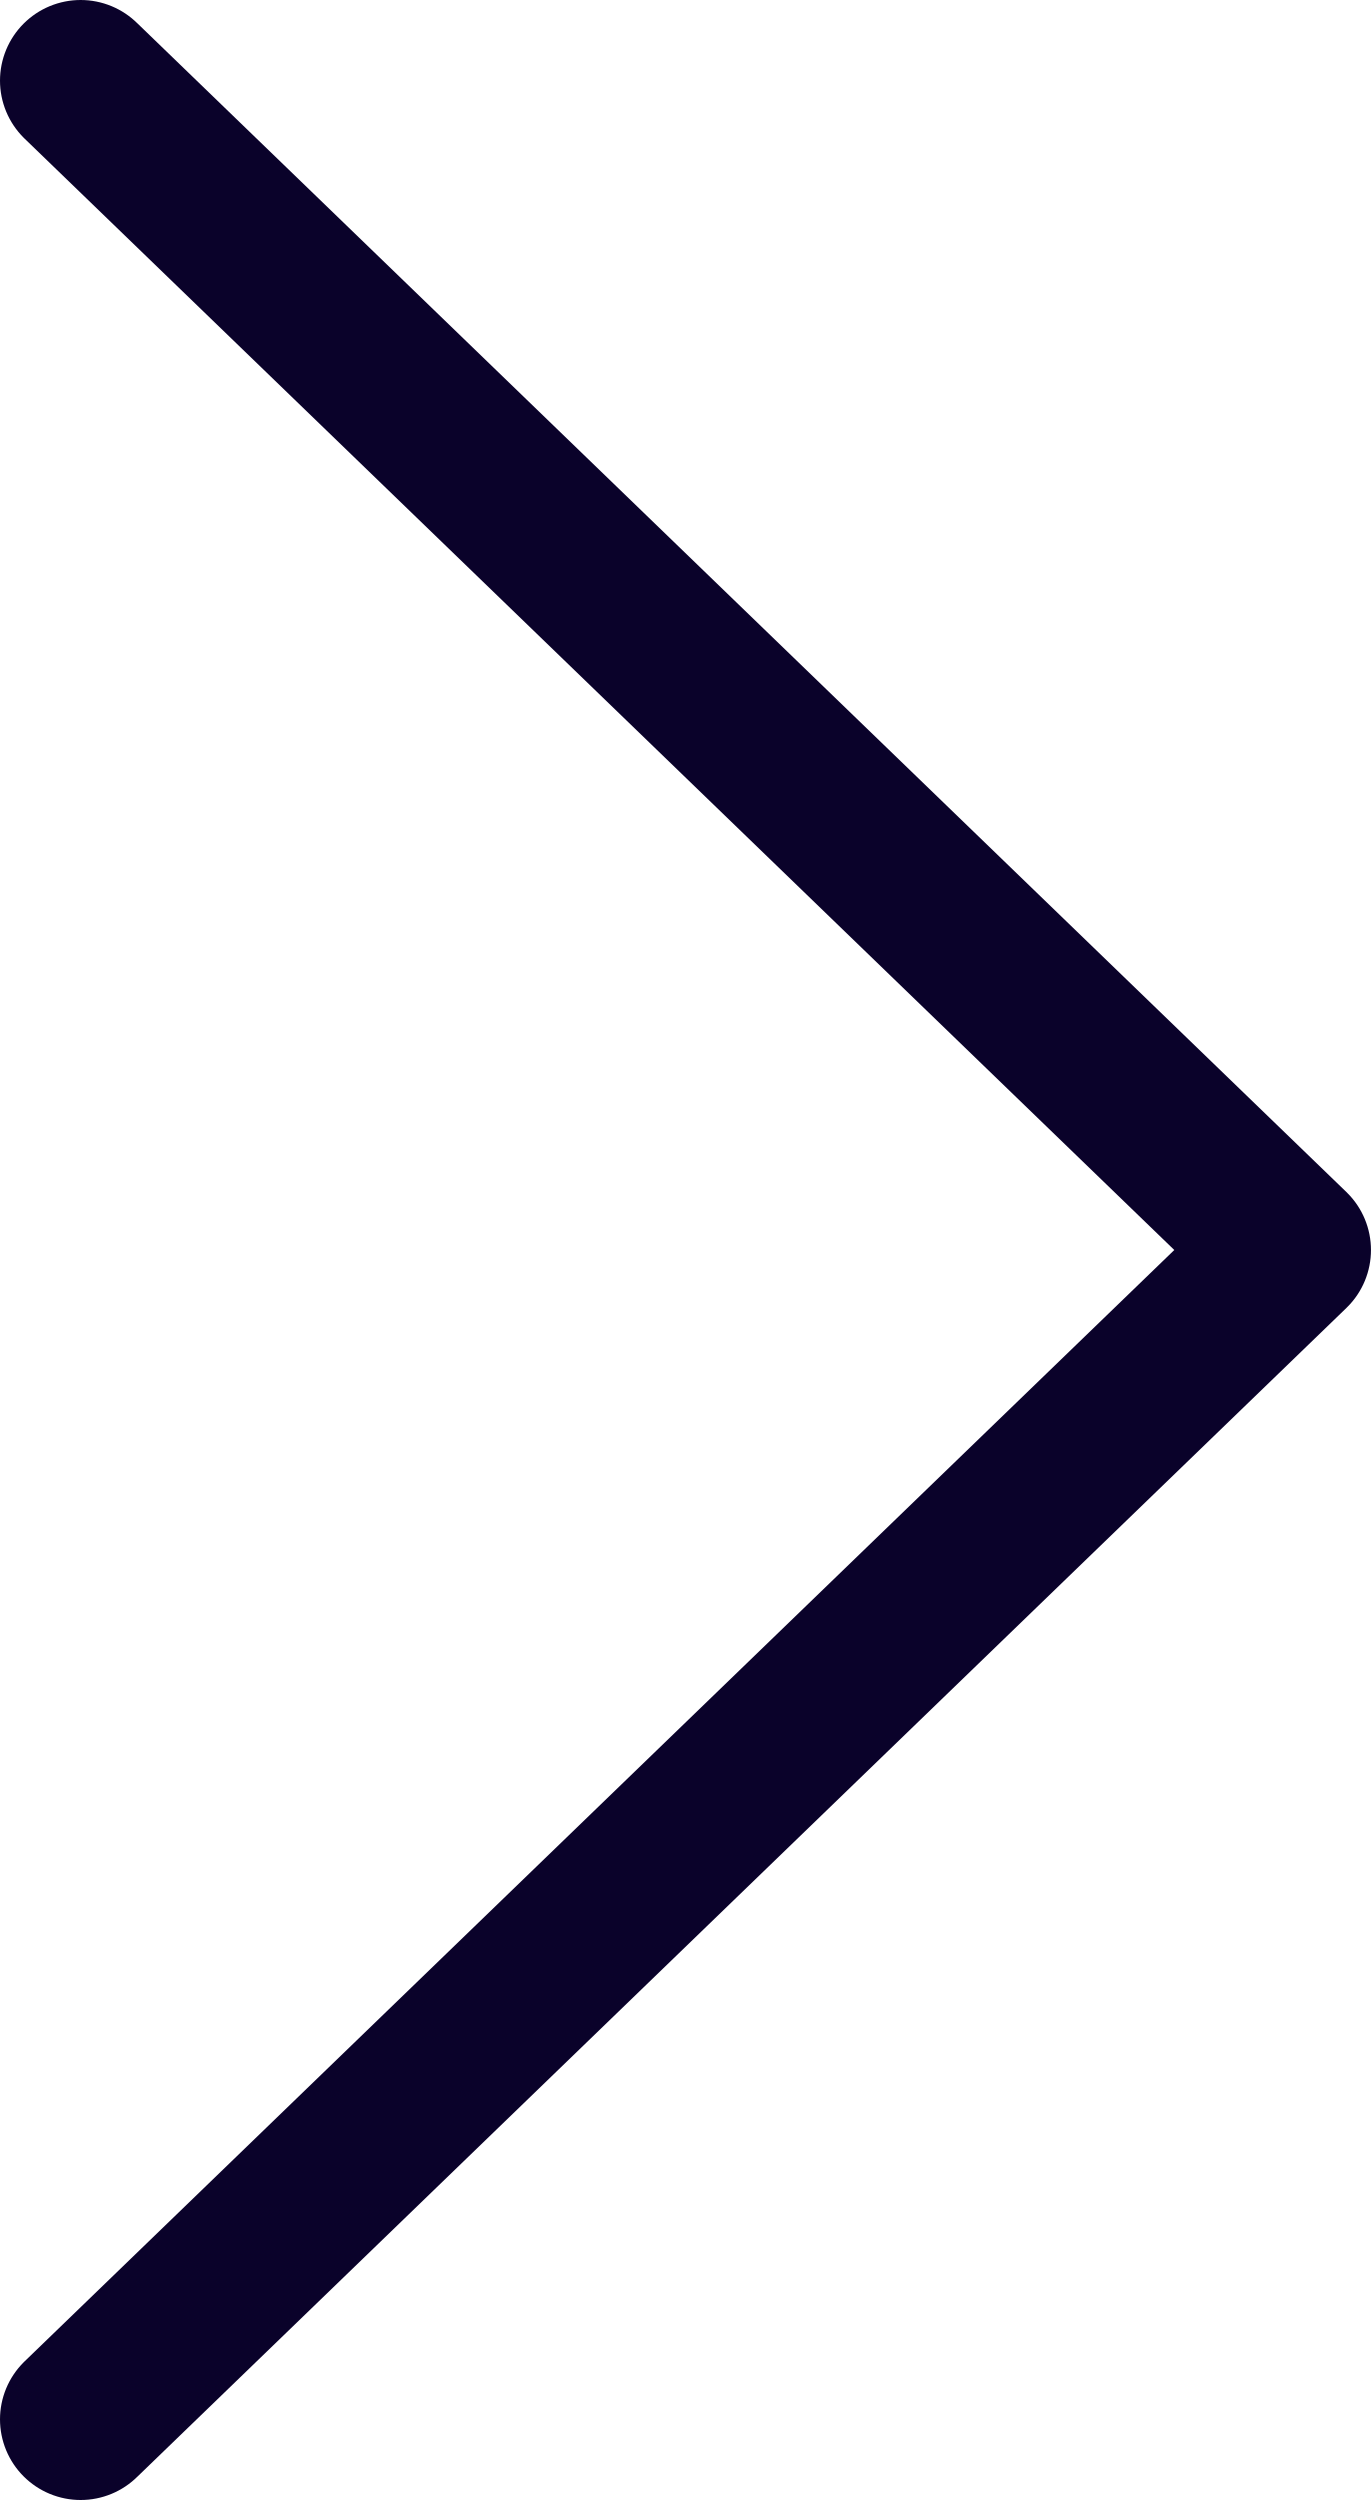
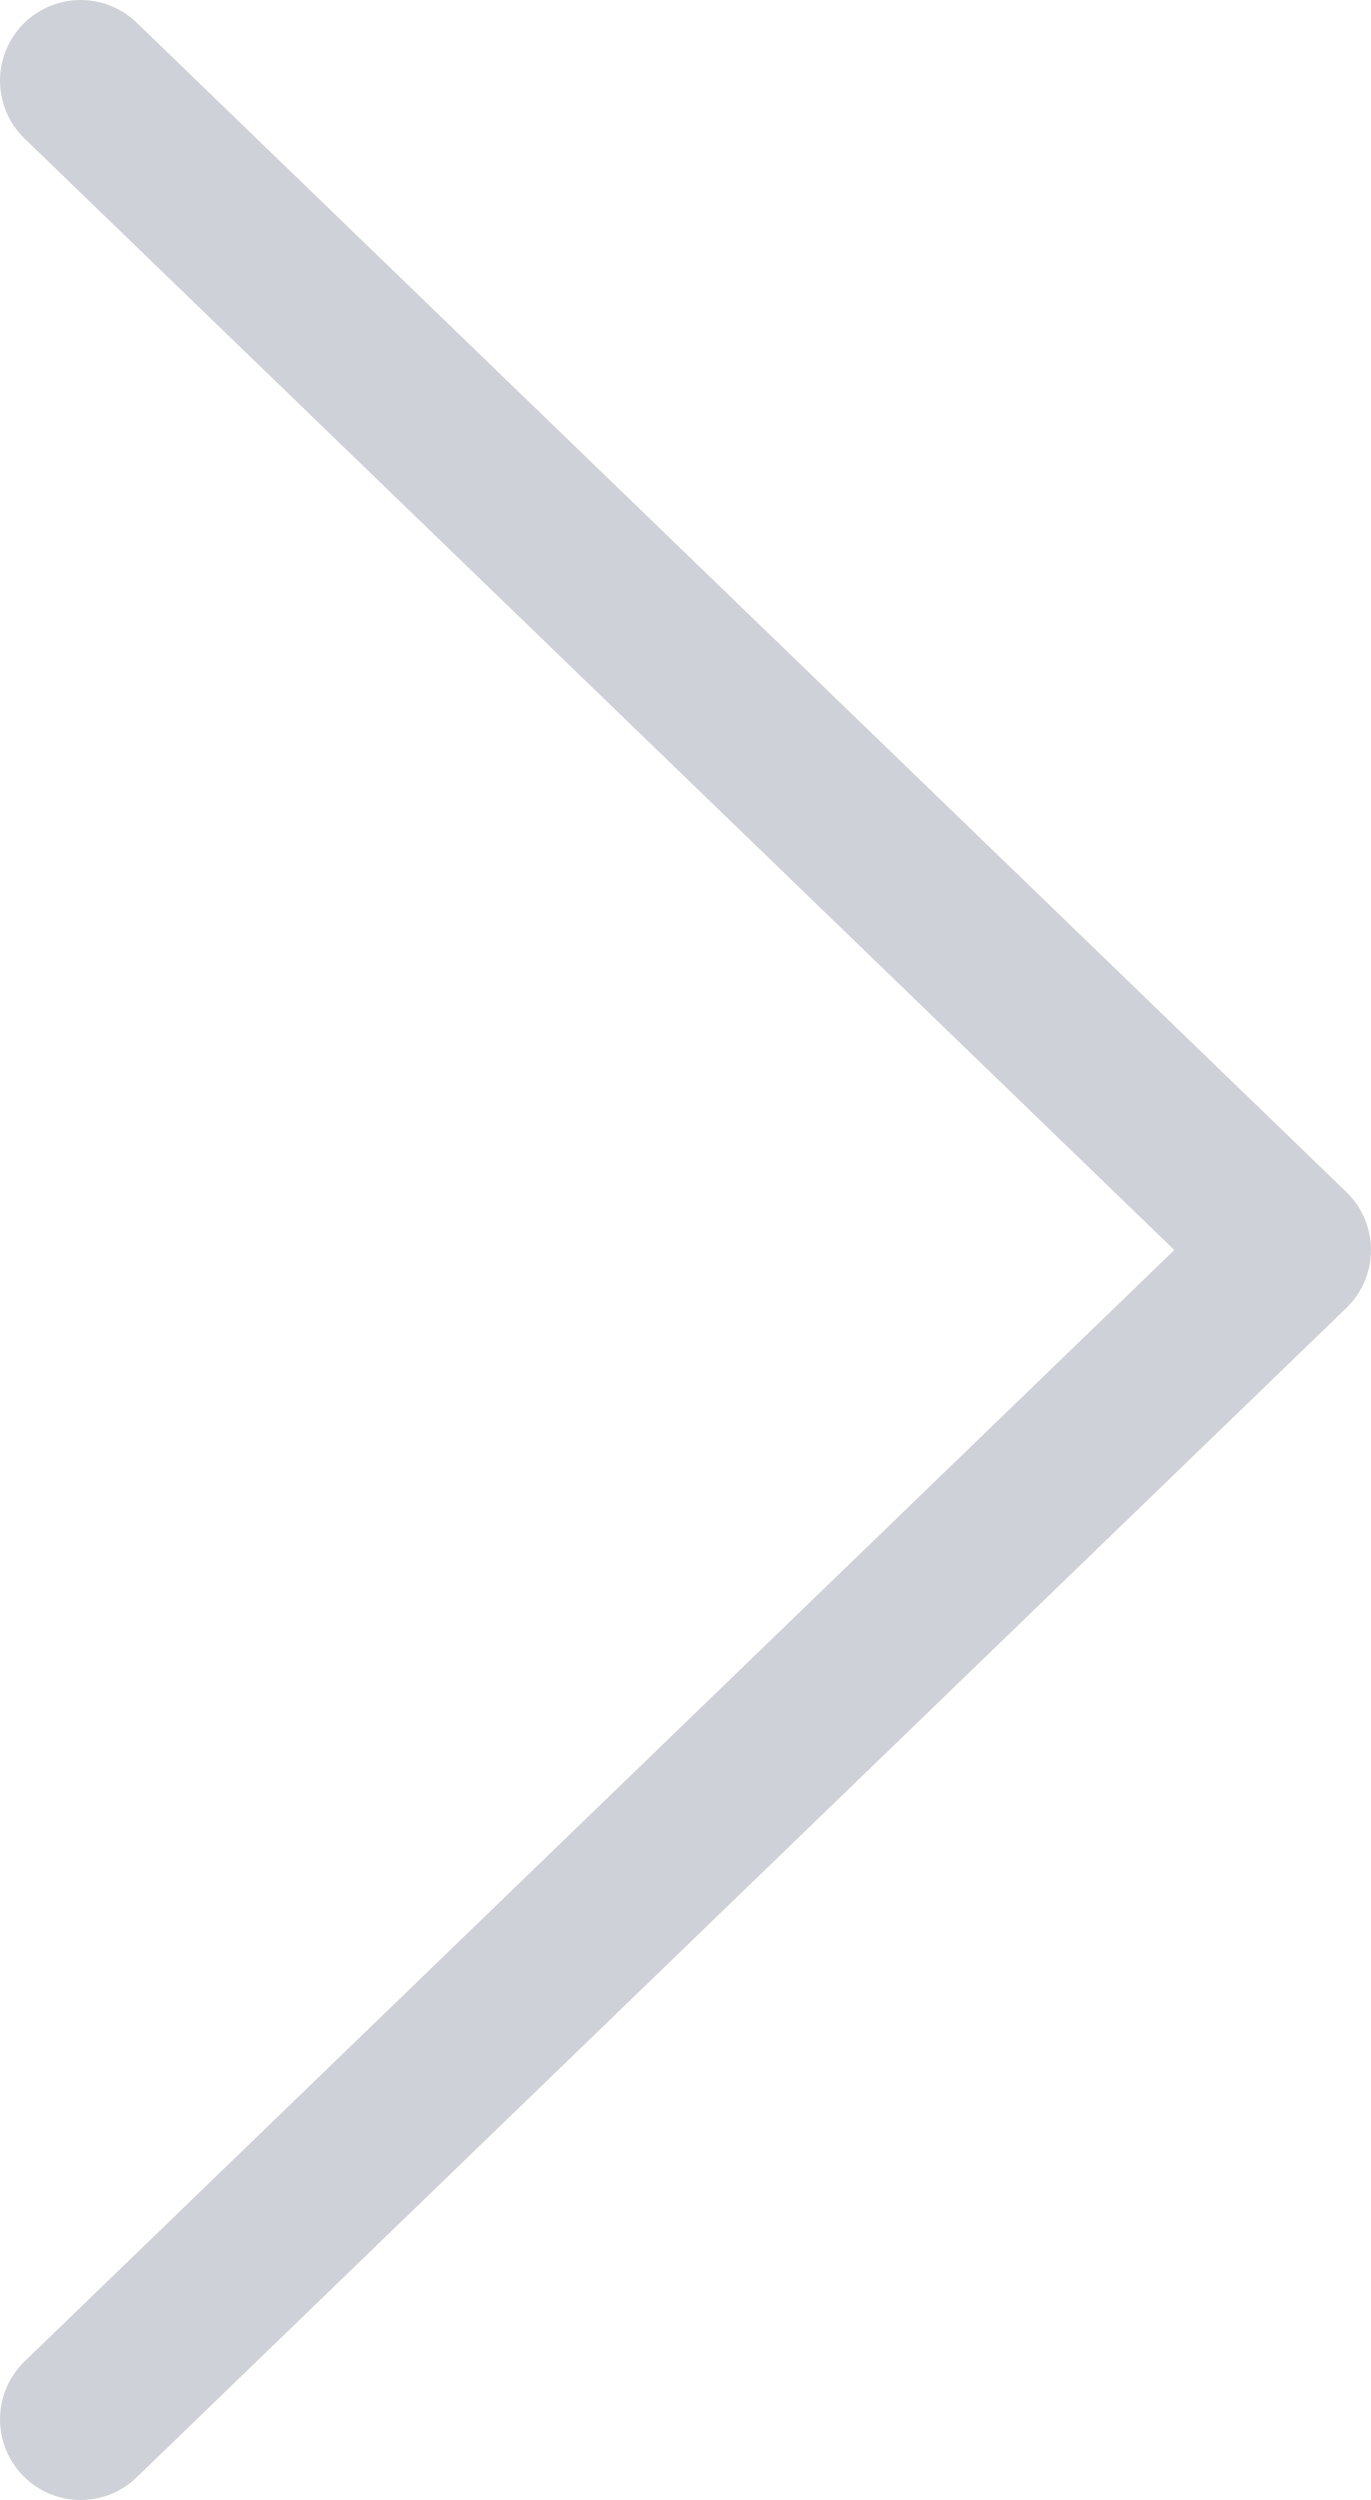
<svg xmlns="http://www.w3.org/2000/svg" width="17" height="31" viewBox="0 0 17 31" fill="none">
-   <path d="M1 1L16 15.5L1 30" stroke="#0A022A" stroke-width="2" stroke-linecap="round" stroke-linejoin="round" />
+   <path d="M1 1L16 15.5L1 30" stroke="#ced1d7" stroke-width="2" stroke-linecap="round" stroke-linejoin="round" />
</svg>
